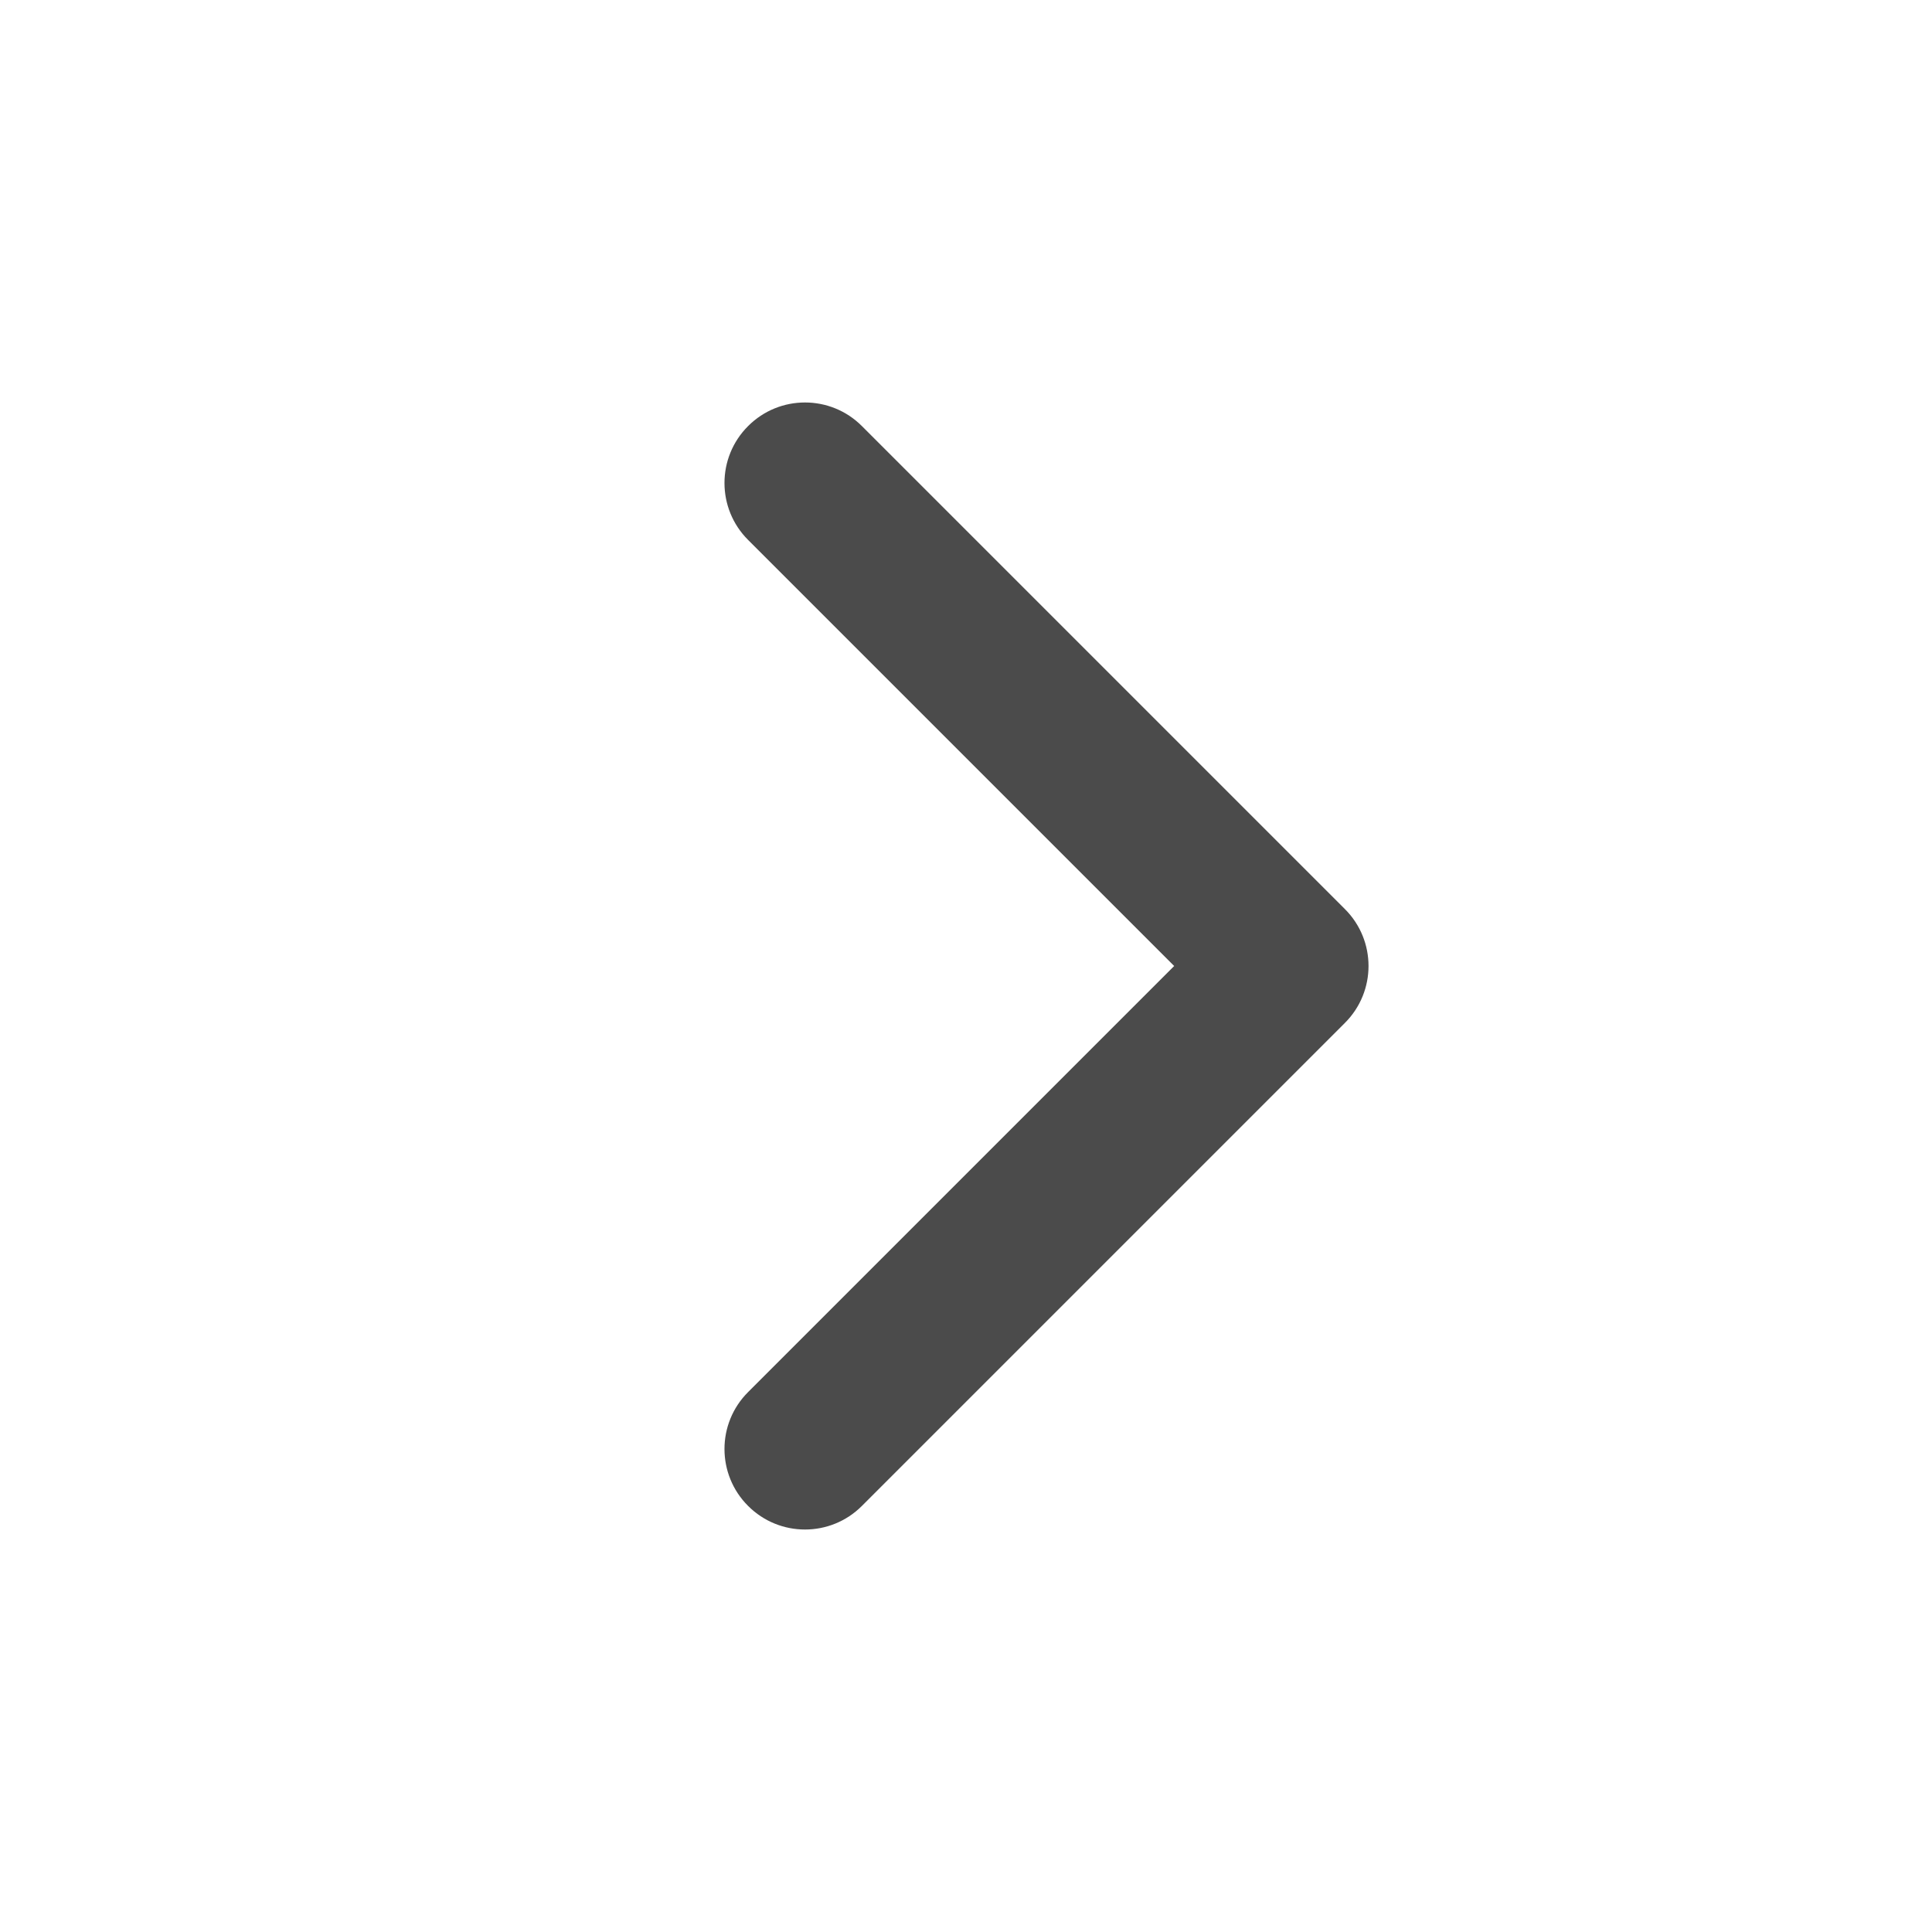
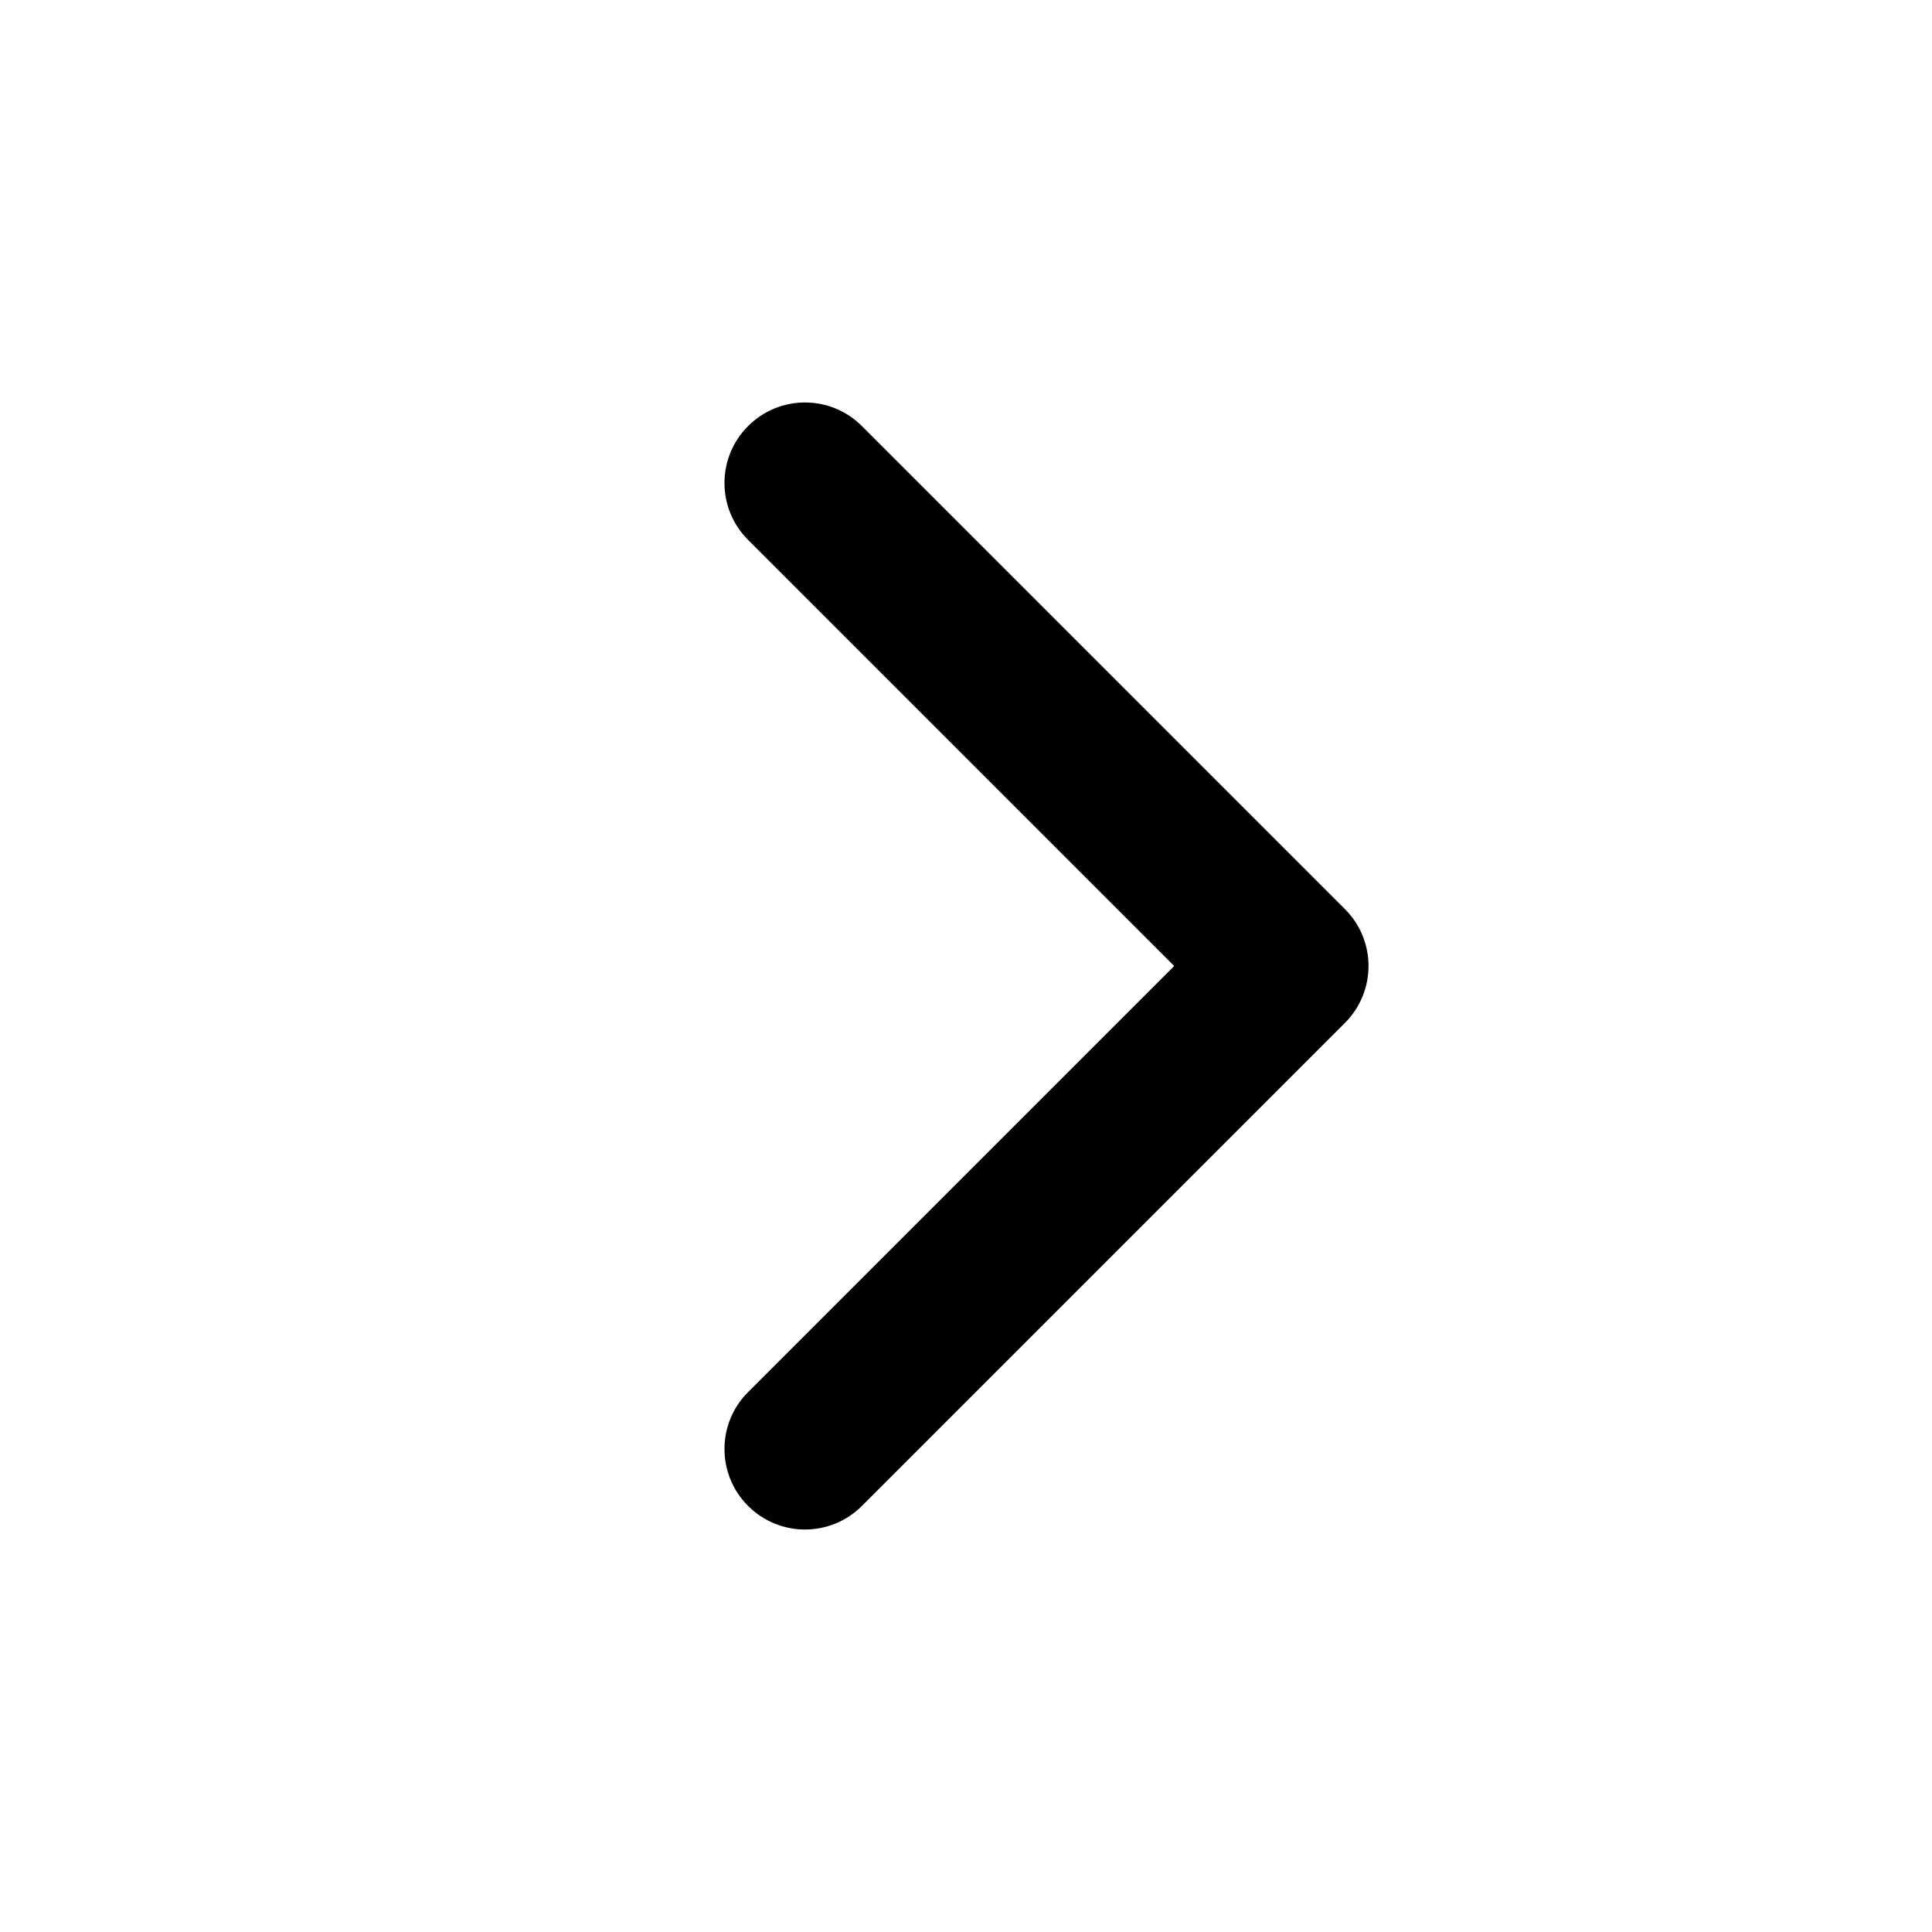
<svg xmlns="http://www.w3.org/2000/svg" width="24" height="24" viewBox="0 0 24 24" fill="none">
-   <path d="M9.293 18.707C8.902 18.317 8.902 17.683 9.293 17.293L14.586 12L9.293 6.707C8.902 6.317 8.902 5.683 9.293 5.293C9.683 4.902 10.317 4.902 10.707 5.293L16.707 11.293C17.098 11.683 17.098 12.317 16.707 12.707L10.707 18.707C10.317 19.098 9.683 19.098 9.293 18.707Z" fill="#4B4B4B" />
+   <path d="M9.293 18.707C8.902 18.317 8.902 17.683 9.293 17.293L14.586 12L9.293 6.707C8.902 6.317 8.902 5.683 9.293 5.293C9.683 4.902 10.317 4.902 10.707 5.293L16.707 11.293C17.098 11.683 17.098 12.317 16.707 12.707L10.707 18.707C10.317 19.098 9.683 19.098 9.293 18.707Z" fill="currentColor" />
</svg>
